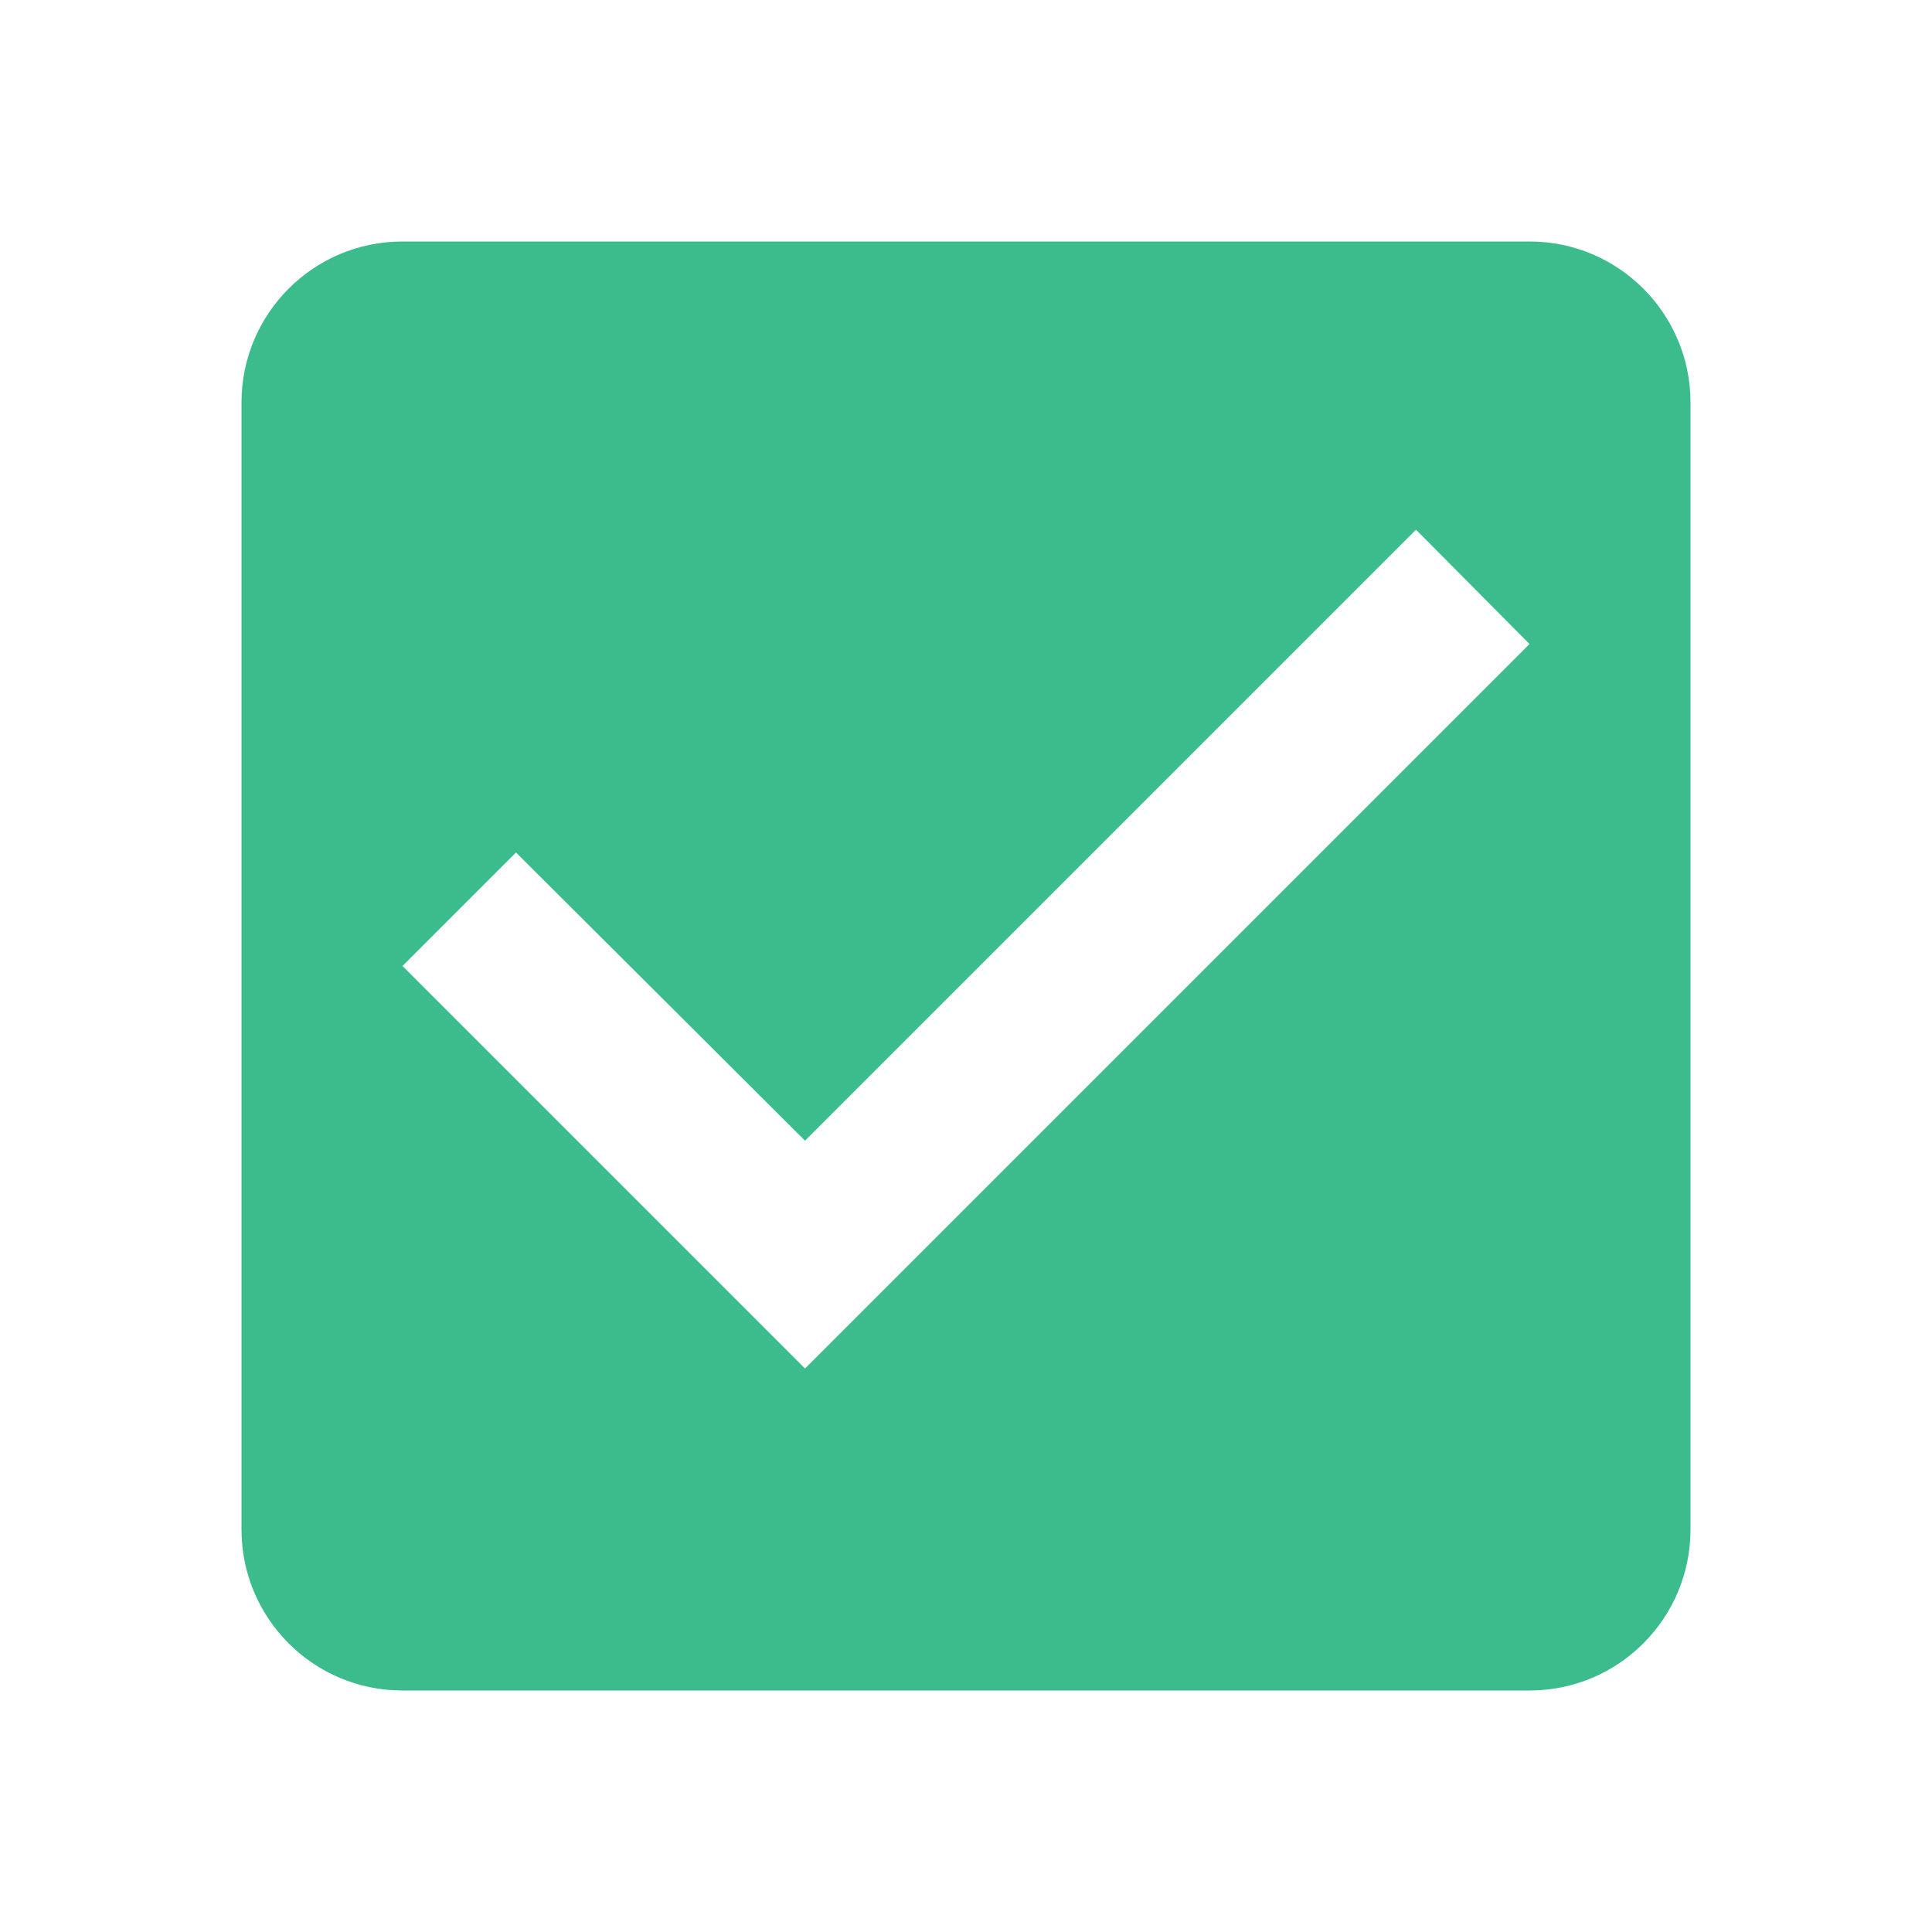
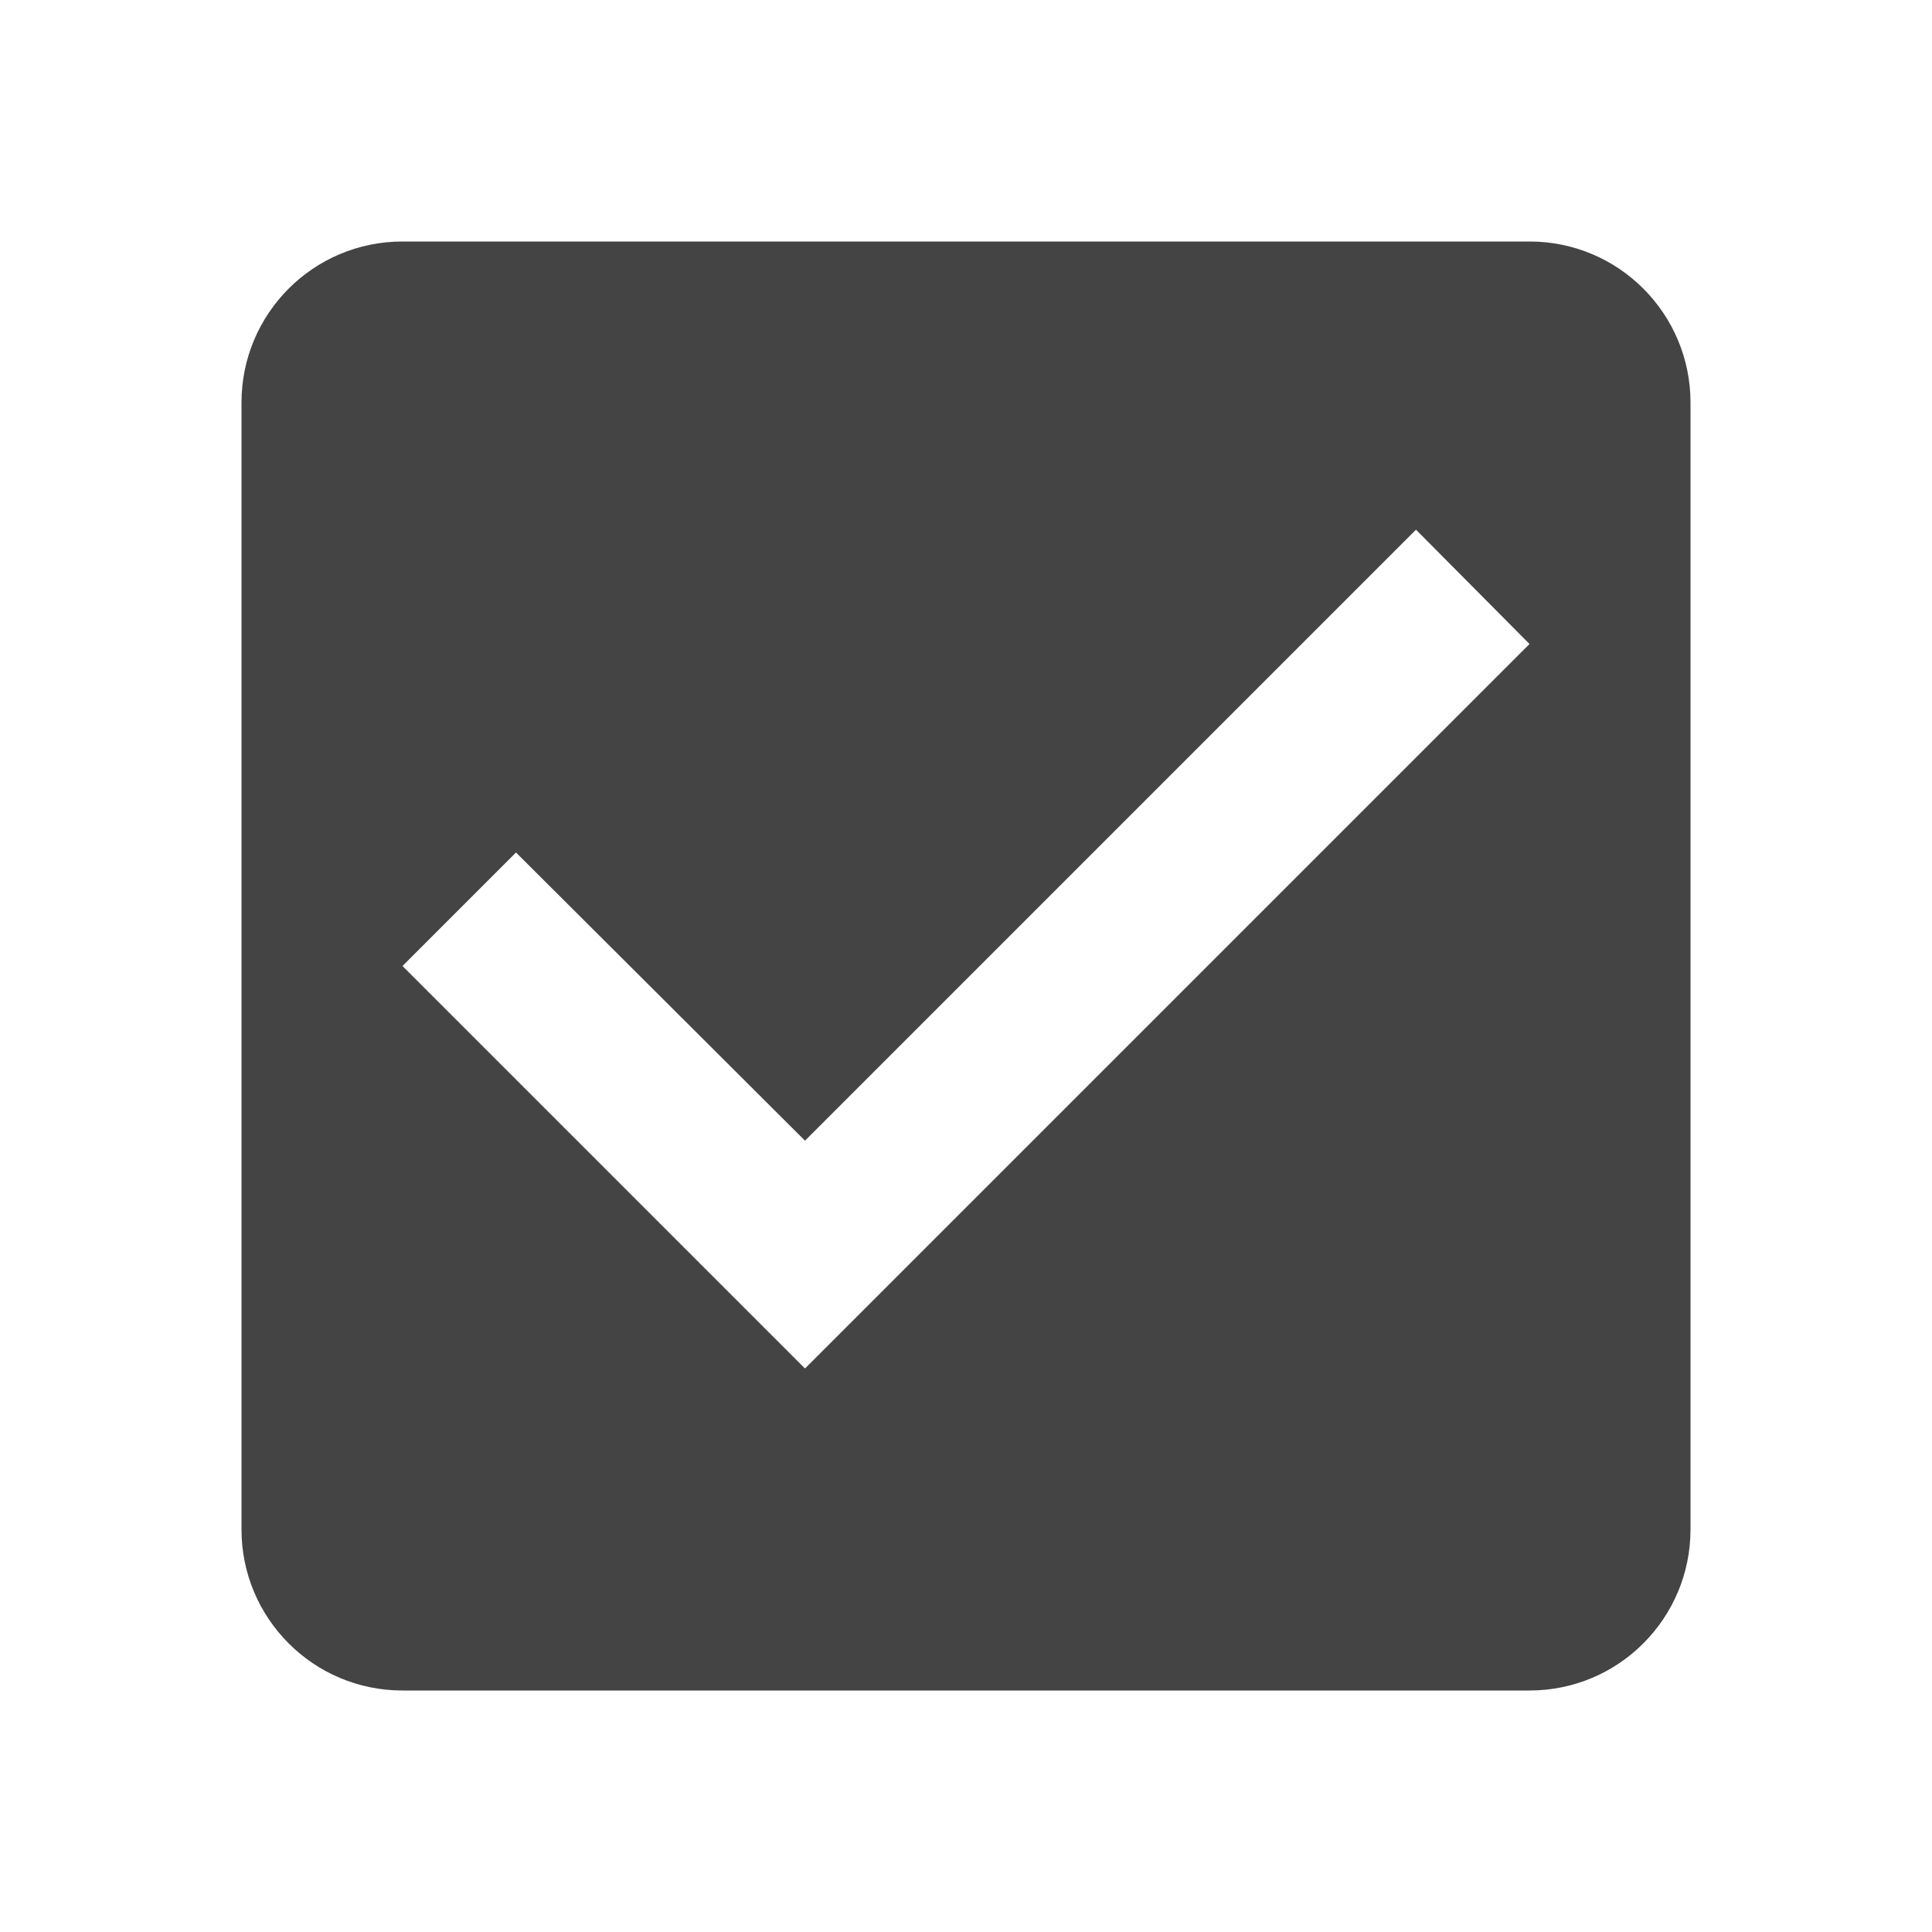
- <svg xmlns="http://www.w3.org/2000/svg" fill="#3cbc8d" height="24" viewBox="0 0 24 24" width="24">
+ <svg xmlns="http://www.w3.org/2000/svg" fill="#444" height="24" viewBox="0 0 24 24" width="24">
  <path d="M0 0h24v24H0z" fill="none" />
  <path d="M19 3H5c-1.11 0-2 .9-2 2v14c0 1.1.89 2 2 2h14c1.11 0 2-.9 2-2V5c0-1.1-.89-2-2-2zm-9 14l-5-5 1.41-1.41L10 14.17l7.59-7.59L19 8l-9 9z" />
</svg>
